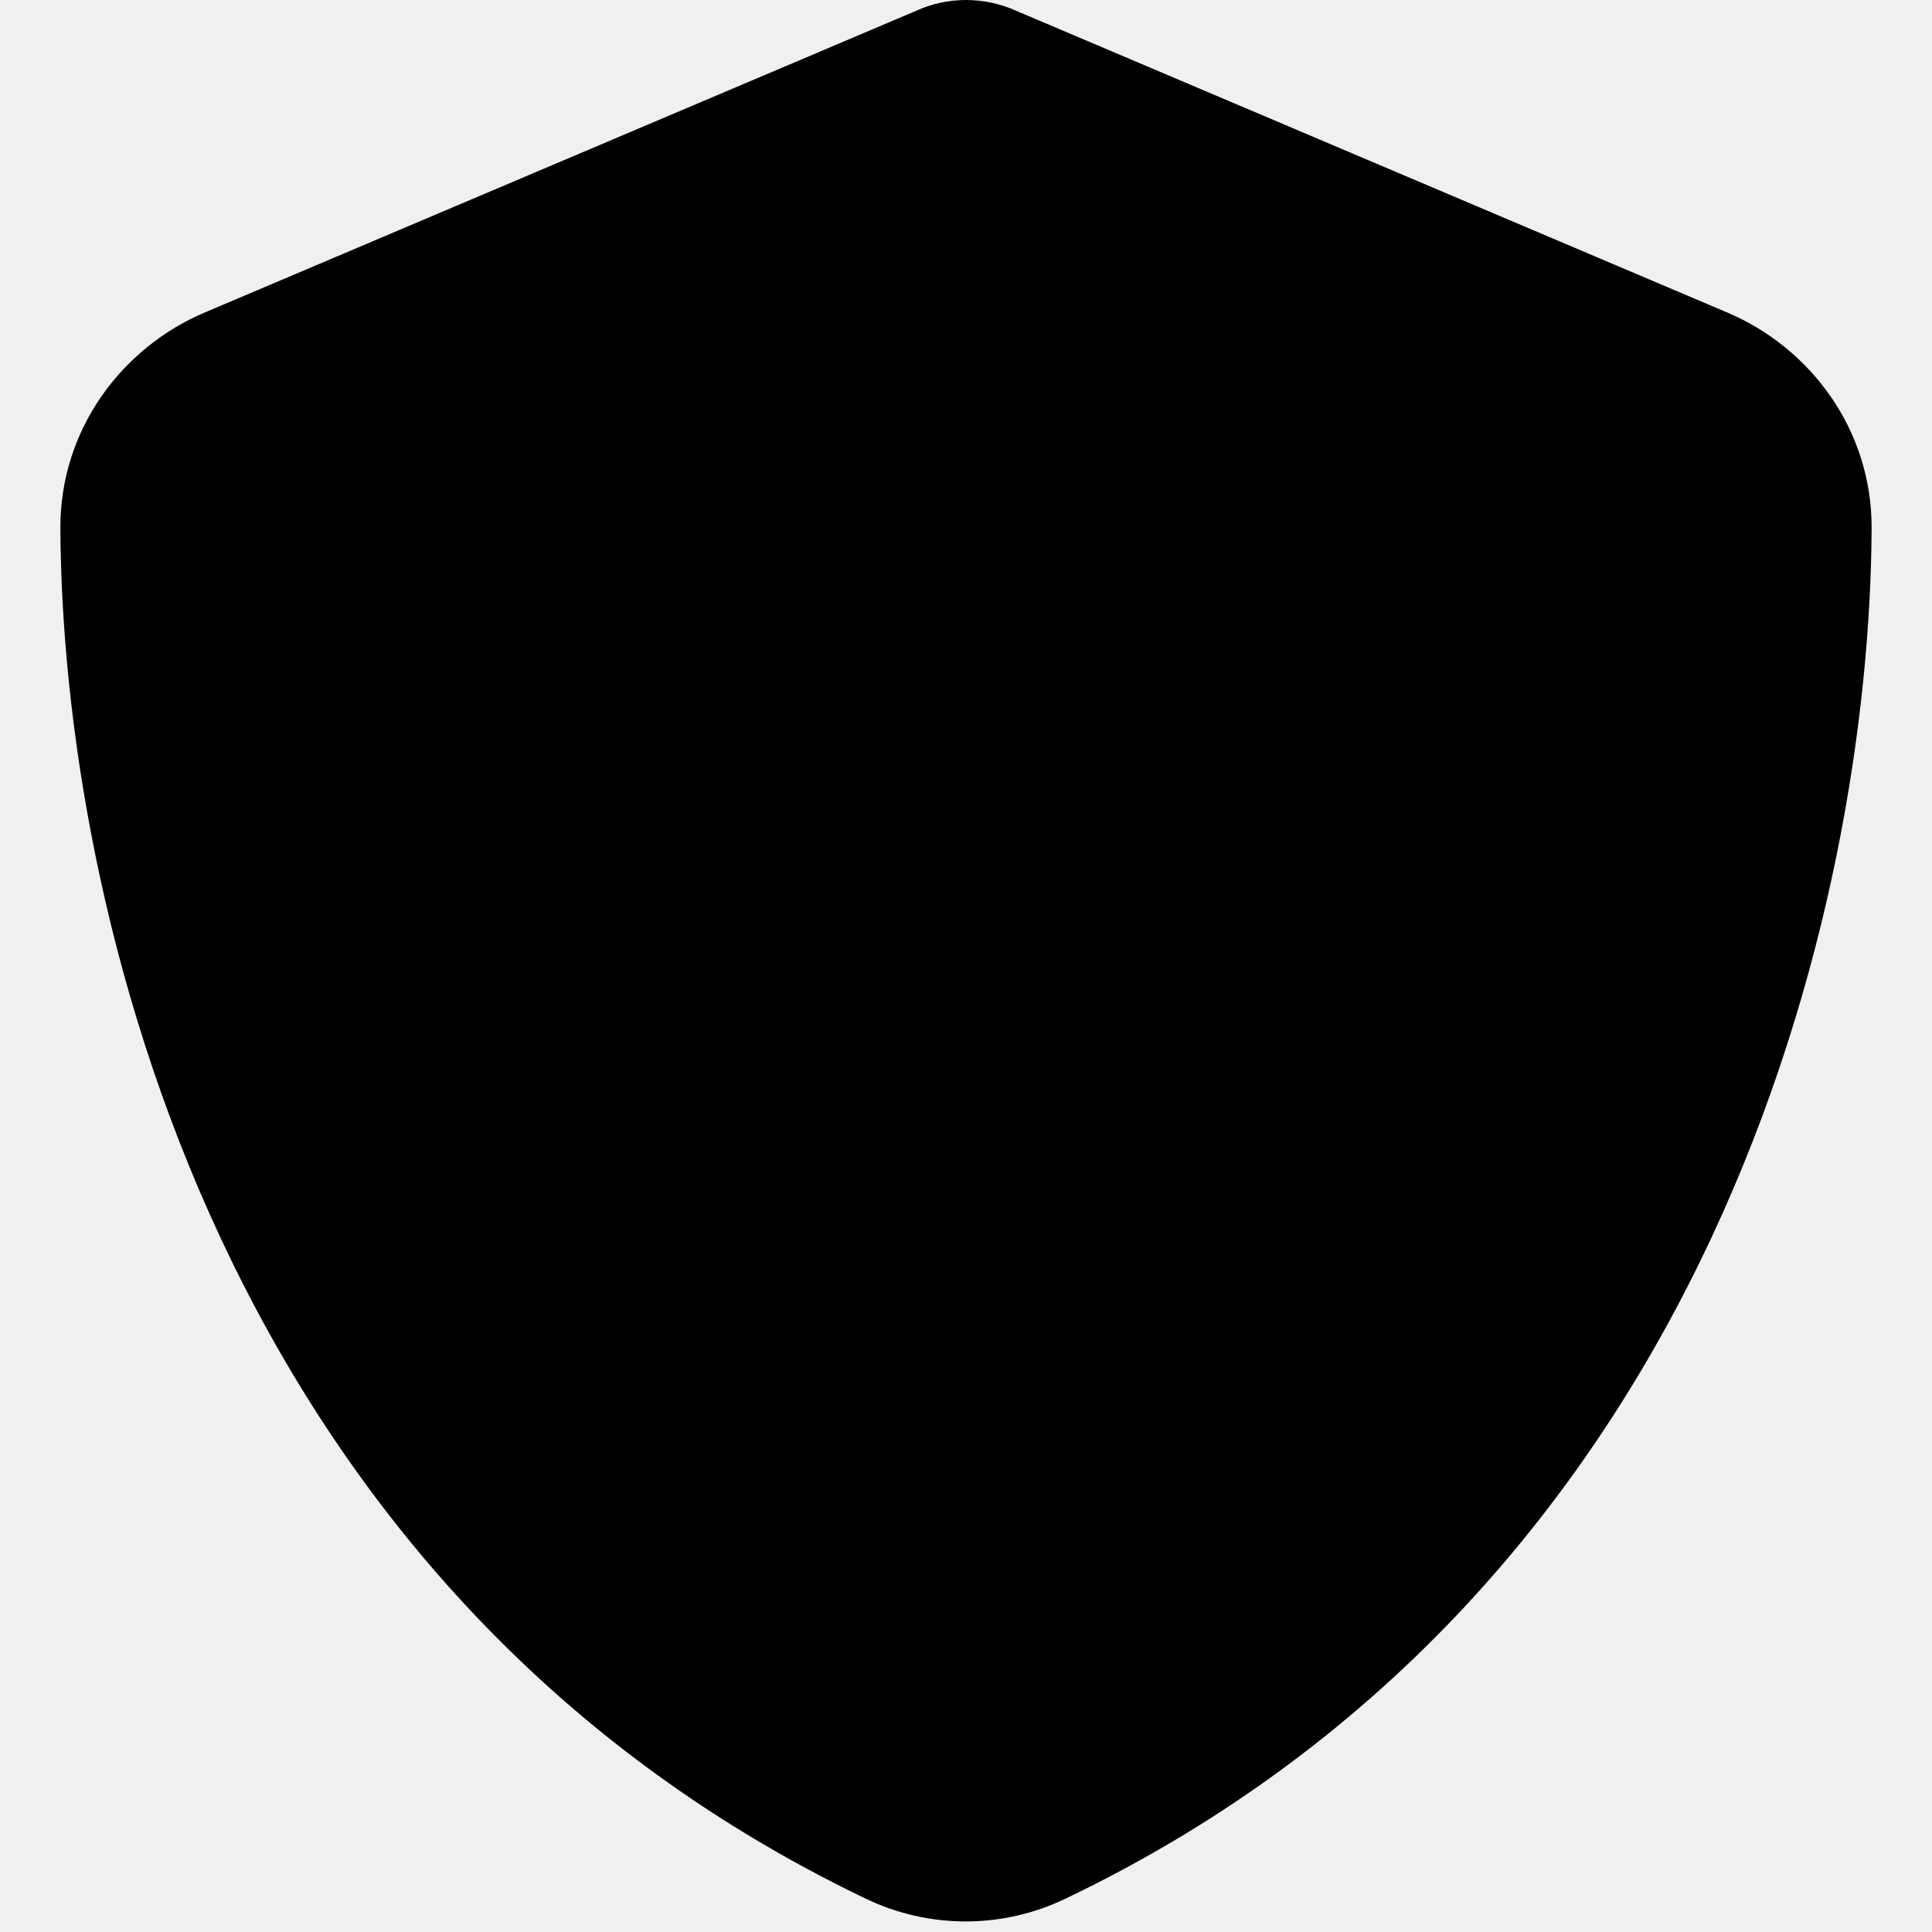
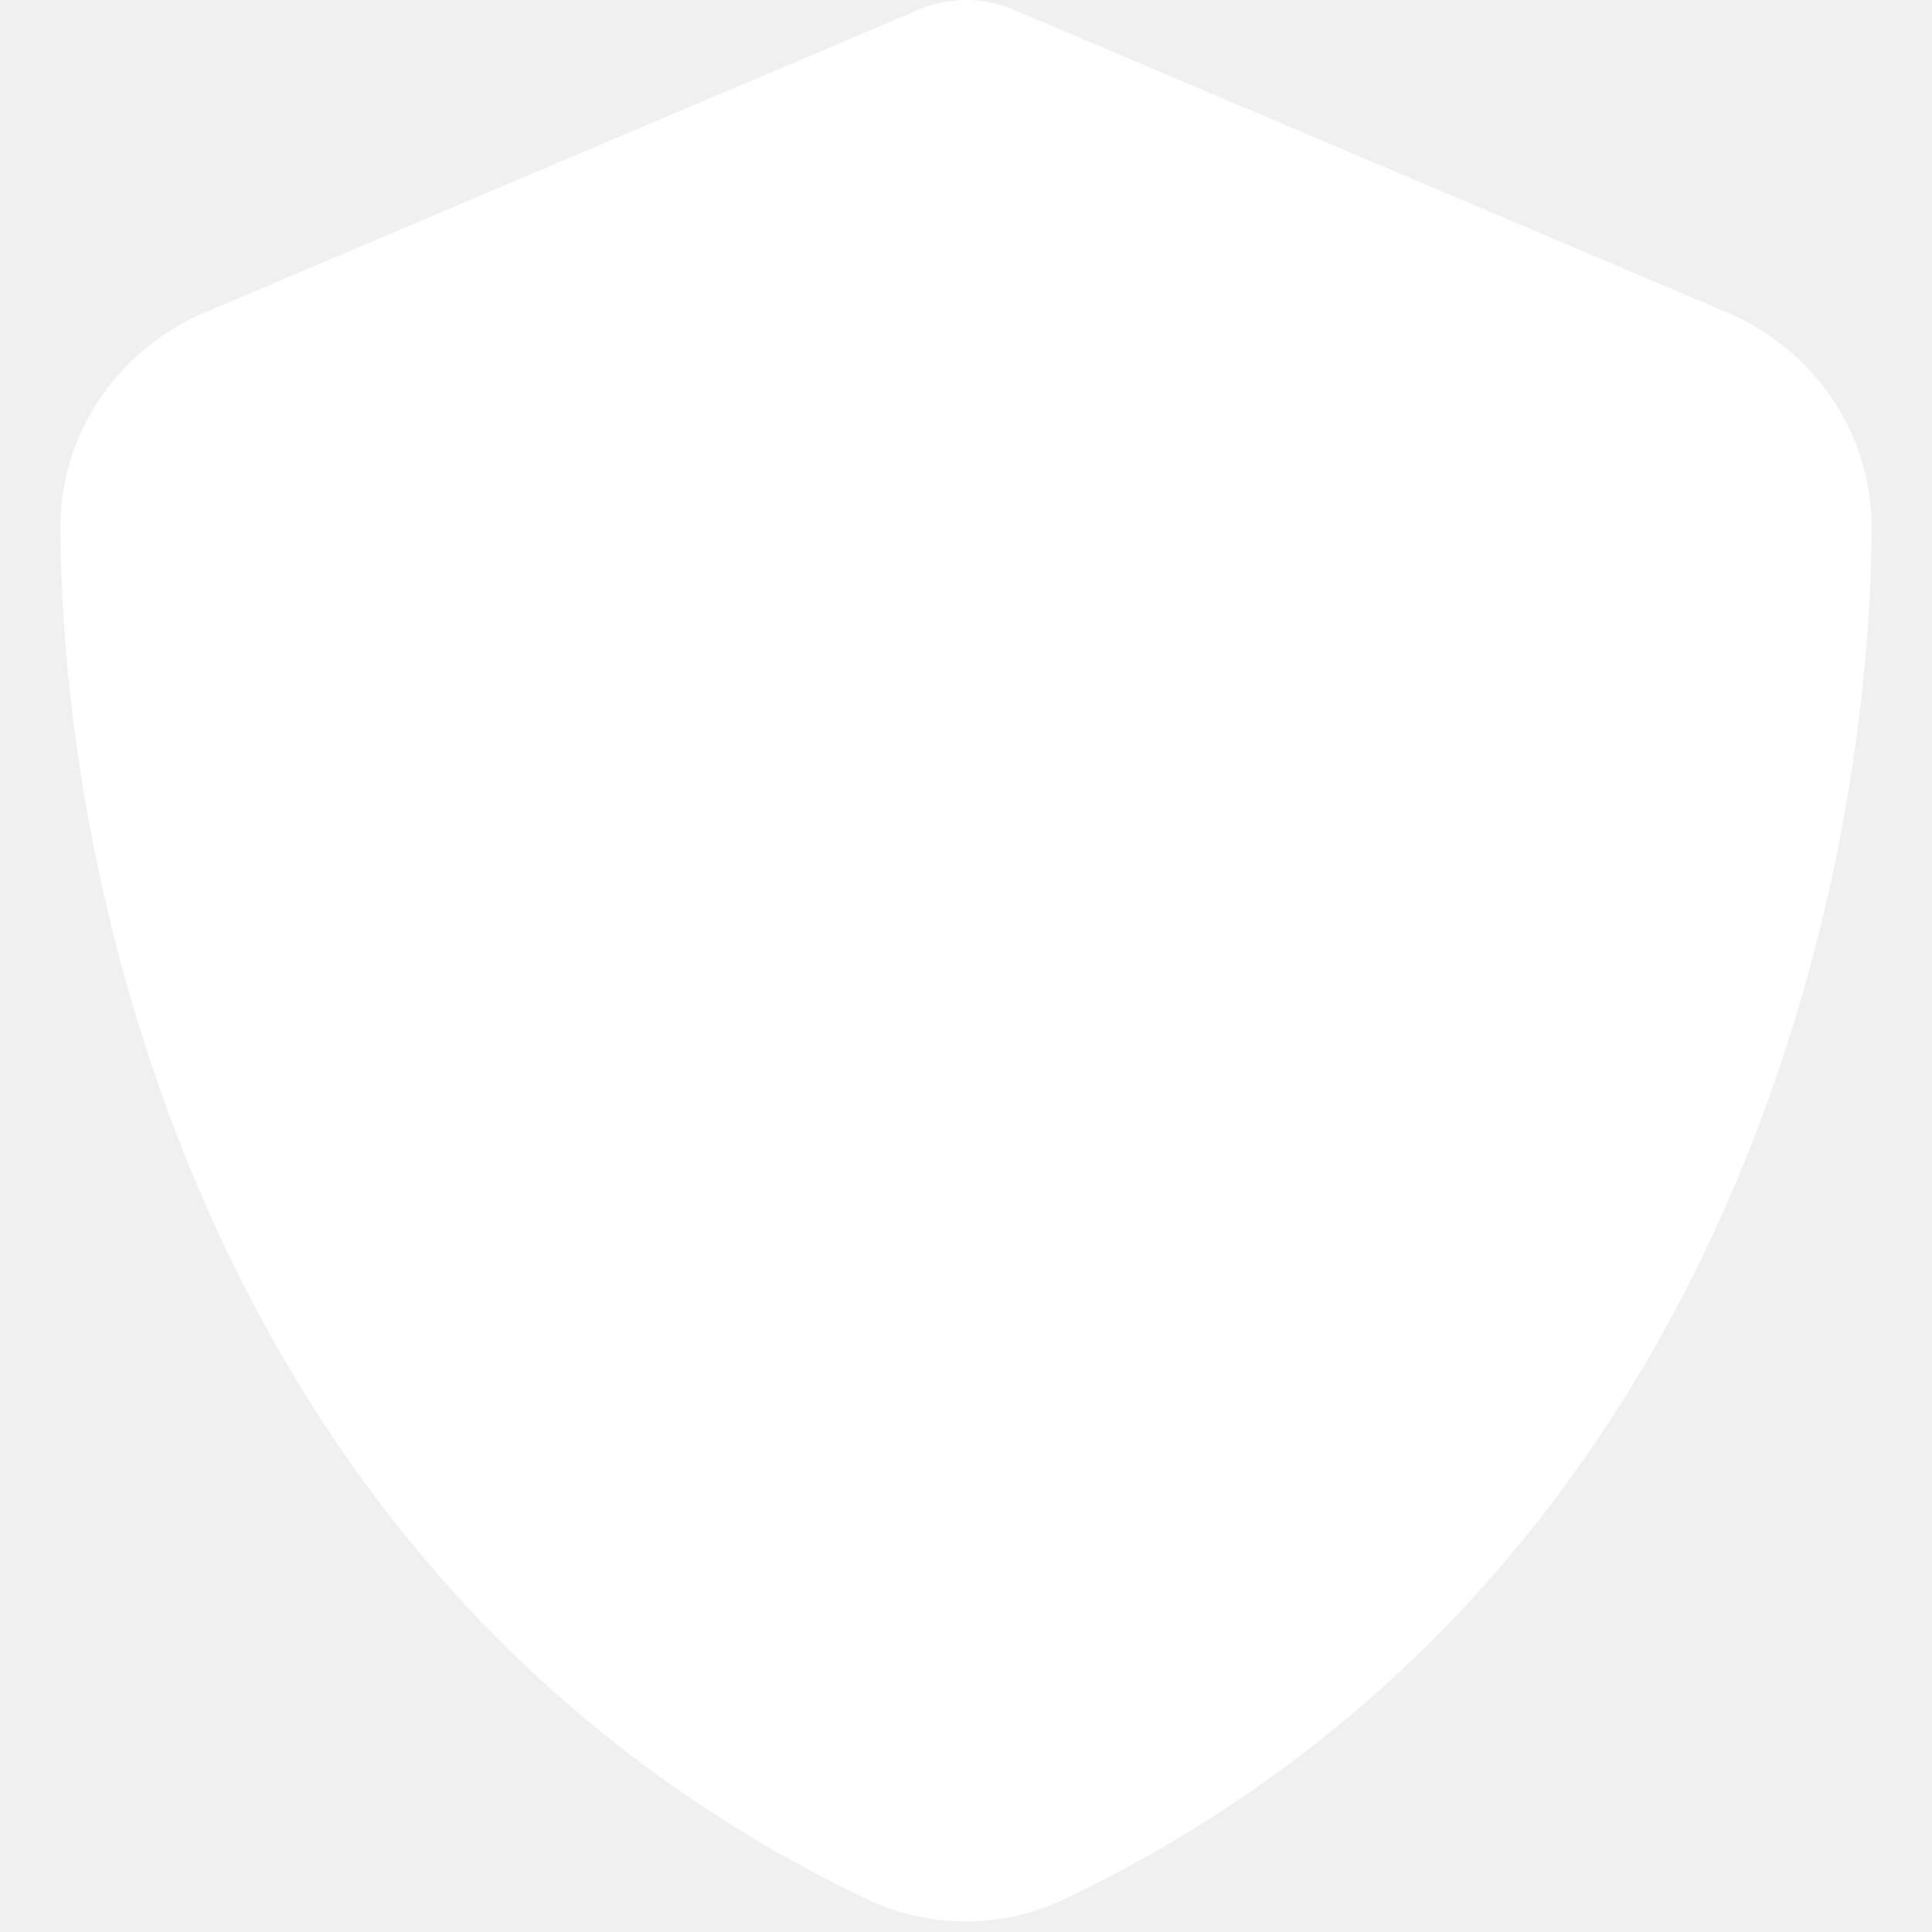
<svg xmlns="http://www.w3.org/2000/svg" viewBox="0 0 512 512">
-   <path d="M256 0c4.6 0 9.2 1 13.4 2.9L457.7 82.8c22 9.3 38.4 31 38.3 57.2c-.5 99.2-41.3 280.7-213.7 363.2c-16.7 8-36.1 8-52.8 0C57.3 420.7 16.5 239.2 16 140c-.1-26.2 16.3-47.9 38.3-57.2L242.7 2.9C246.8 1 251.4 0 256 0z" />
+   <path fill="white" d="M256 0c4.6 0 9.2 1 13.4 2.9L457.7 82.8c22 9.3 38.4 31 38.3 57.2c-.5 99.2-41.3 280.7-213.7 363.2c-16.7 8-36.1 8-52.8 0C57.3 420.7 16.5 239.2 16 140c-.1-26.2 16.3-47.9 38.3-57.2L242.7 2.9C246.8 1 251.4 0 256 0z" />
</svg>
